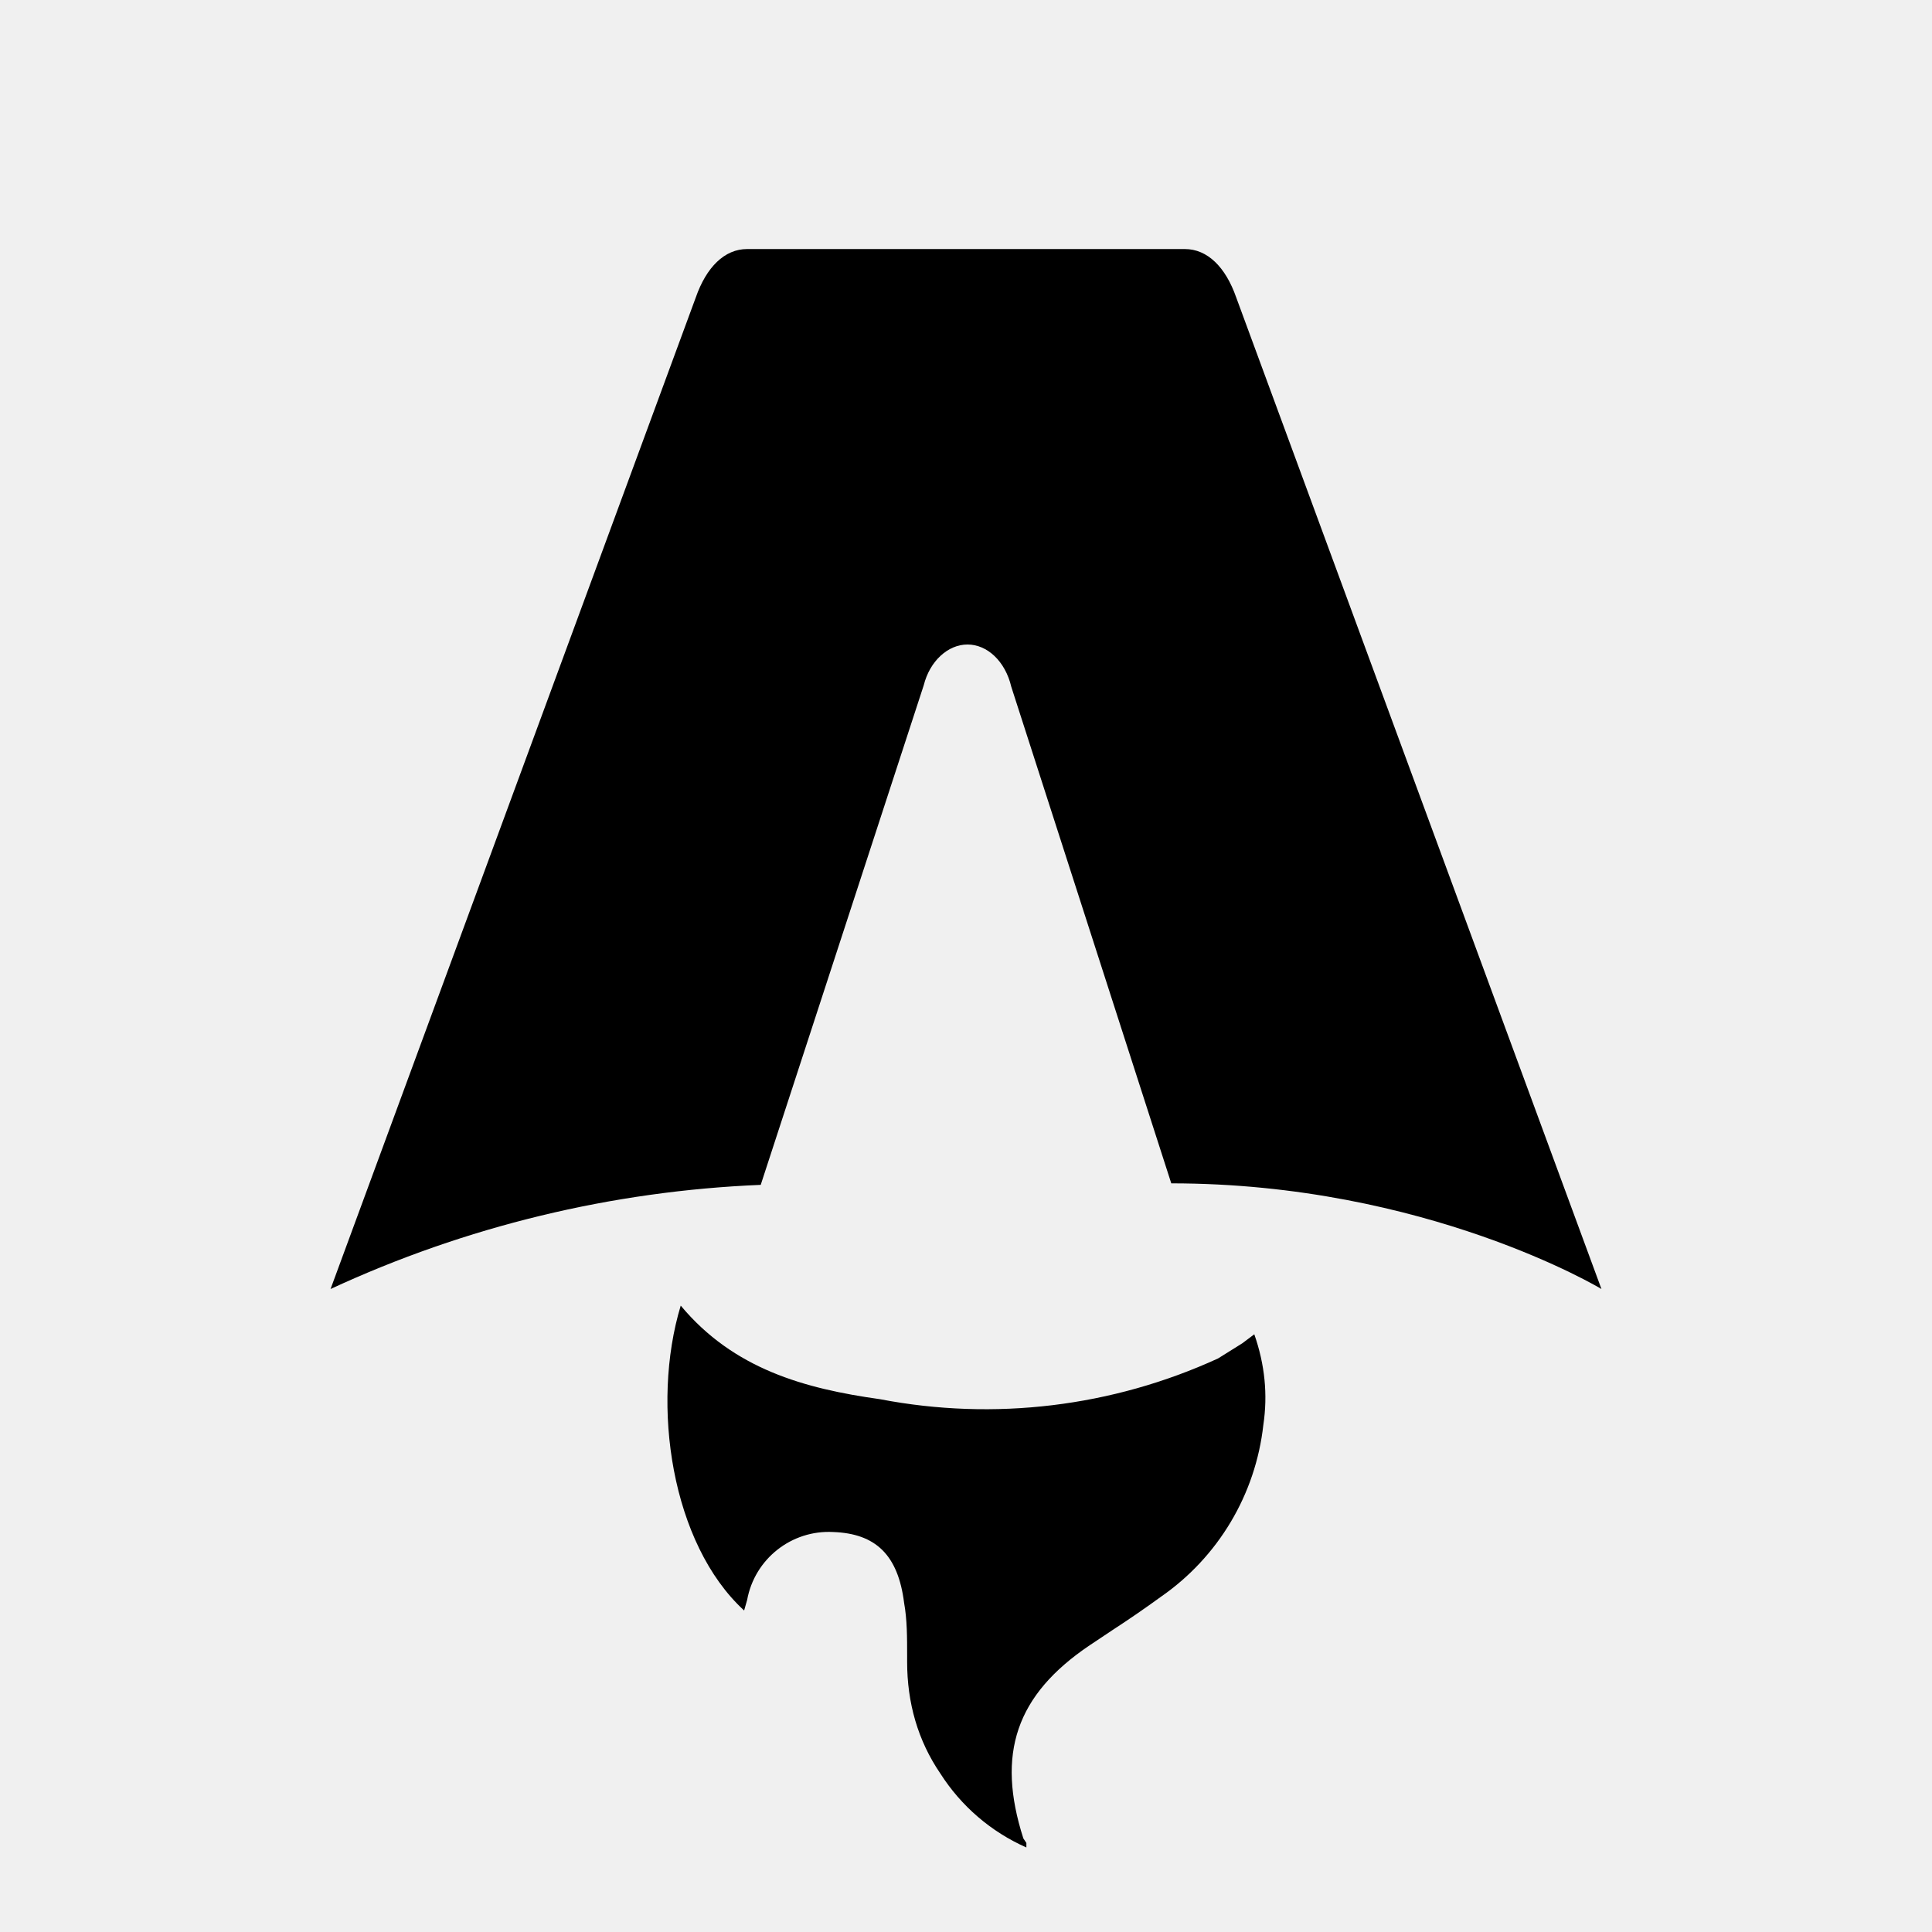
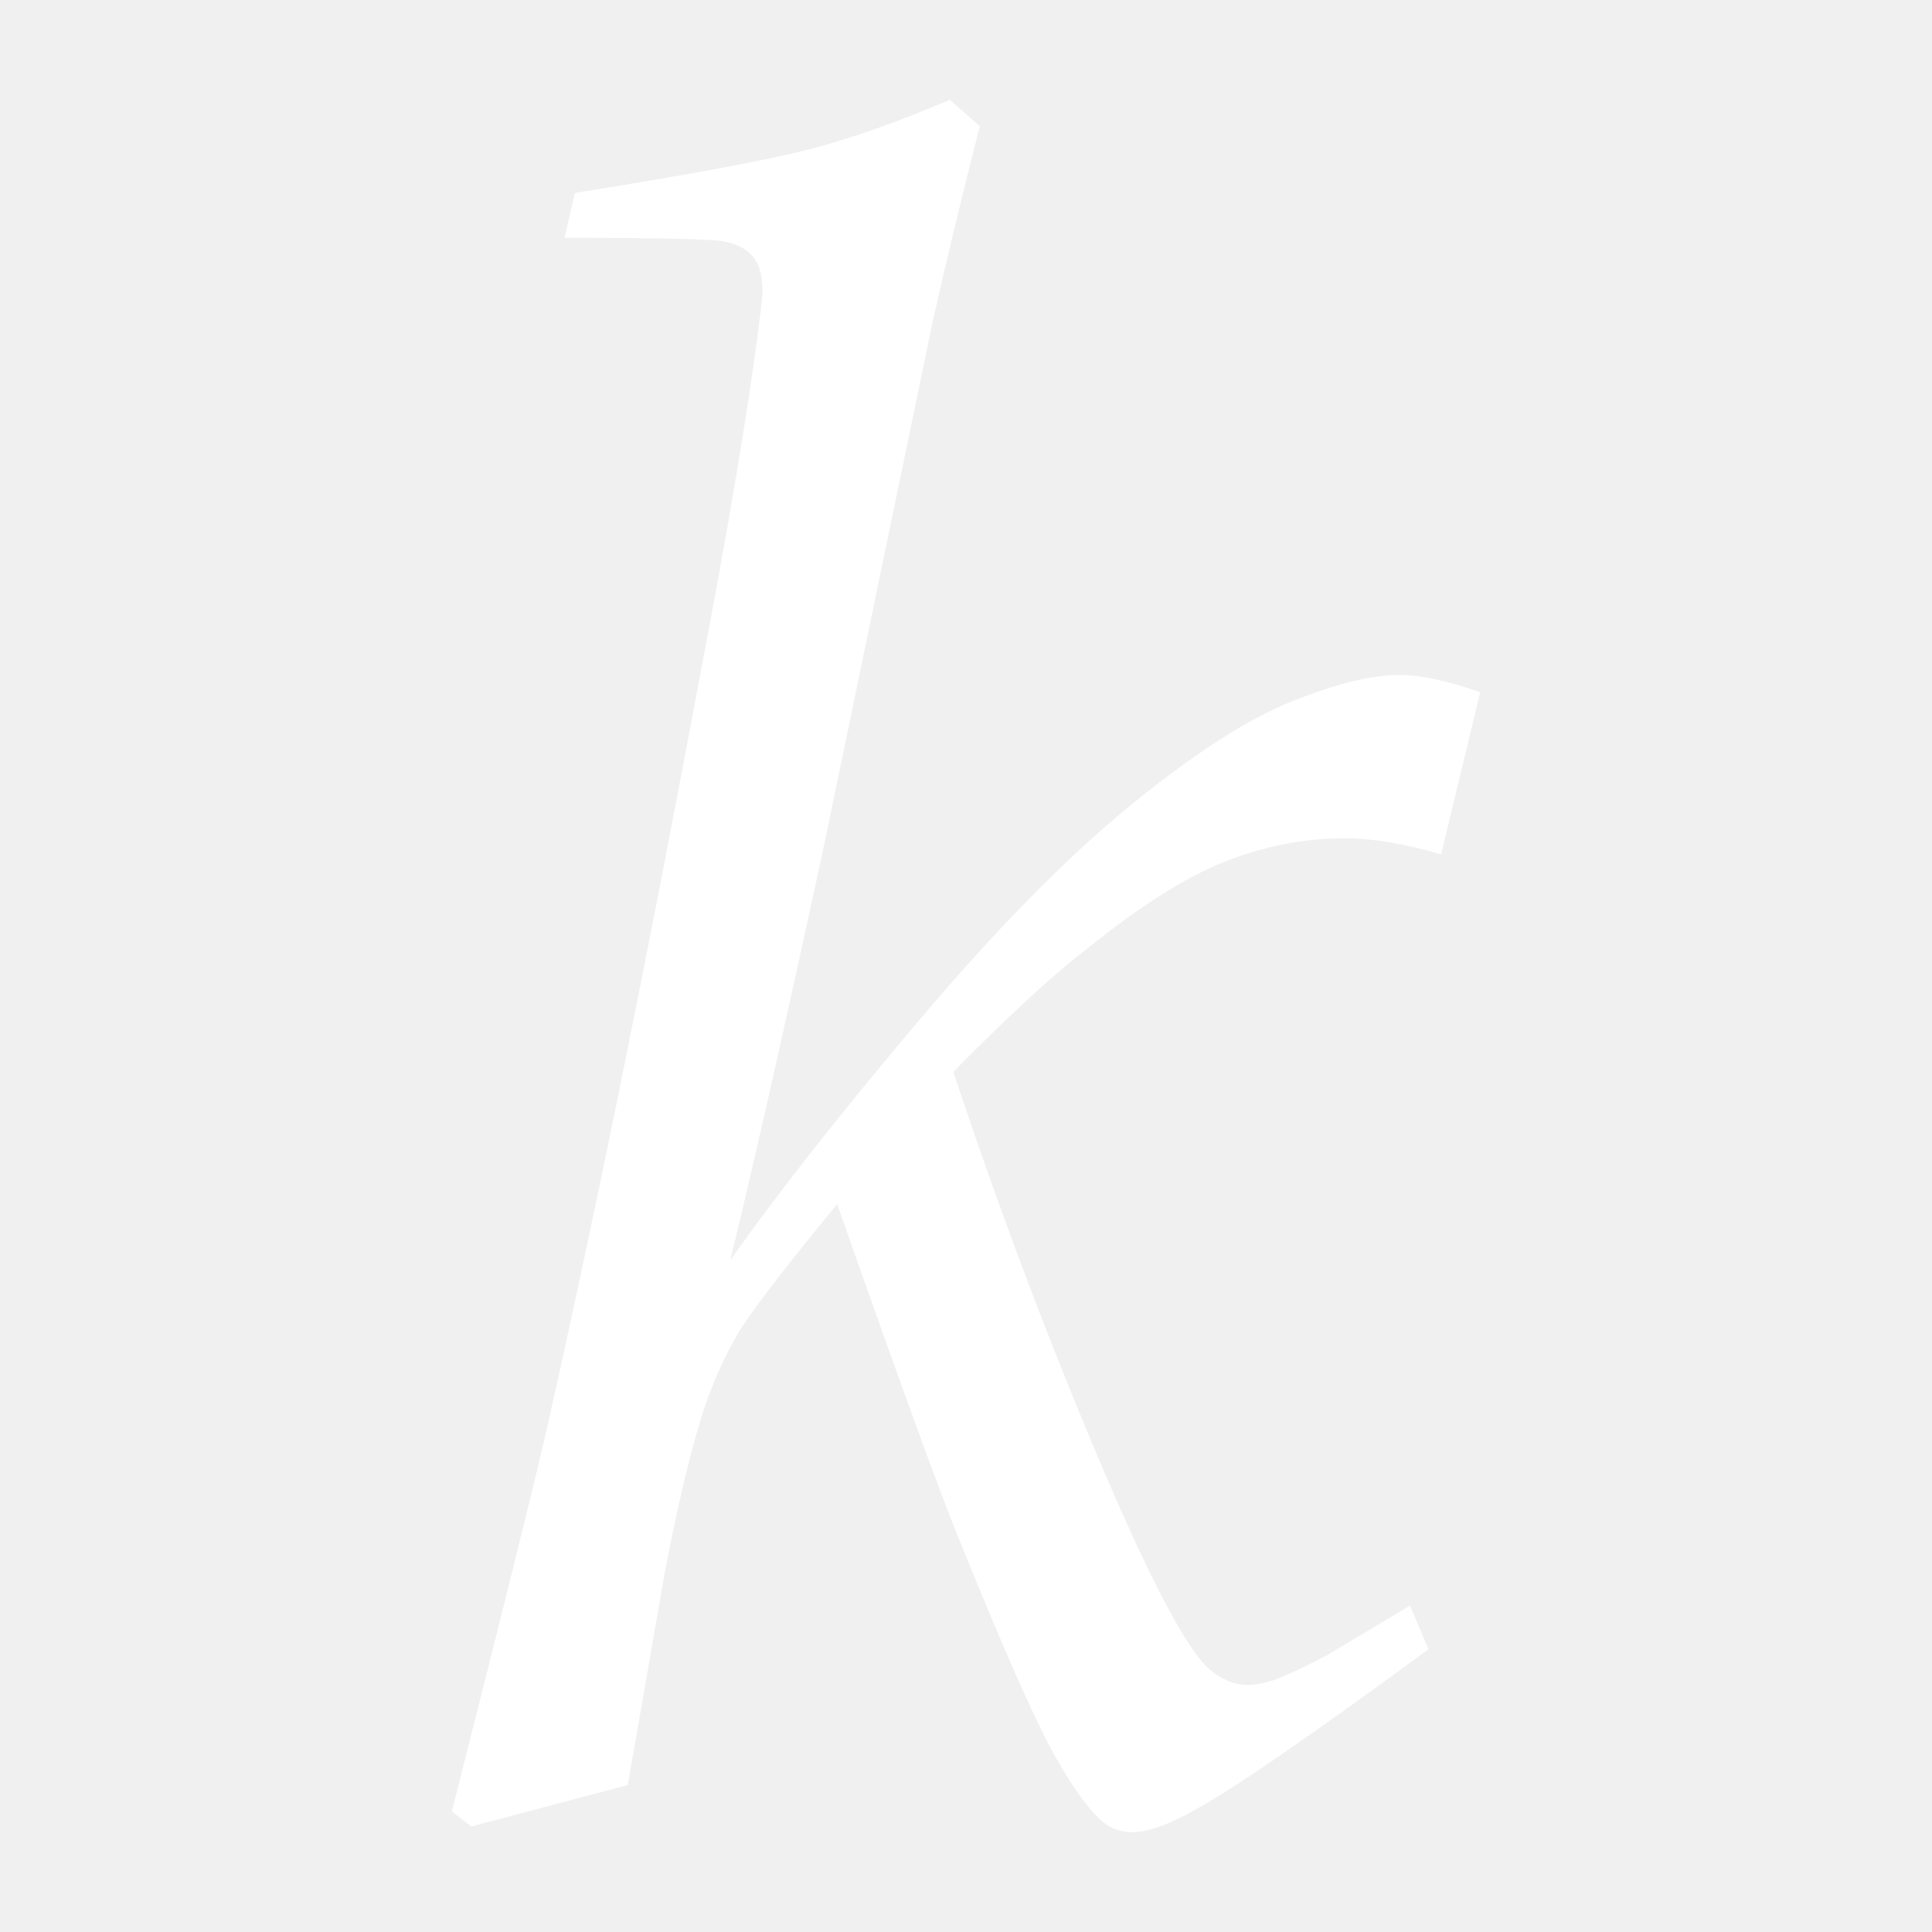
- <svg xmlns="http://www.w3.org/2000/svg" fill="none" viewBox="0 0 128 128">
-   <path d="M50.4 78.5a75.1 75.1 0 0 0-28.5 6.9l24.2-65.7c.7-2 1.9-3.2 3.4-3.2h29c1.5 0 2.7 1.2 3.4 3.2l24.2 65.7s-11.6-7-28.5-7L67 45.5c-.4-1.7-1.6-2.8-2.9-2.8-1.3 0-2.5 1.1-2.9 2.7L50.4 78.5Zm-1.1 28.2Zm-4.2-20.2c-2 6.6-.6 15.8 4.2 20.2a17.5 17.5 0 0 1 .2-.7 5.5 5.5 0 0 1 5.7-4.5c2.8.1 4.3 1.5 4.7 4.7.2 1.1.2 2.3.2 3.5v.4c0 2.7.7 5.2 2.2 7.4a13 13 0 0 0 5.7 4.9v-.3l-.2-.3c-1.8-5.6-.5-9.5 4.4-12.8l1.5-1a73 73 0 0 0 3.2-2.2 16 16 0 0 0 6.8-11.4c.3-2 .1-4-.6-6l-.8.6-1.6 1a37 37 0 0 1-22.4 2.7c-5-.7-9.7-2-13.2-6.2Z" />
-   <style>
-         path { fill: #000; }
-         @media (prefers-color-scheme: dark) {
-             path { fill: #FFF; }
-         }
-     </style>
+ <svg xmlns="http://www.w3.org/2000/svg" width="100%" height="100%" viewBox="0 0 150 150" version="1.1" xml:space="preserve" style="fill-rule:evenodd;clip-rule:evenodd;stroke-linejoin:round;stroke-miterlimit:2;">
+   <g transform="matrix(1,0,0,1,-31.6255,97.5696)">
+     <path d="M68.221,44.236L66.703,43.075C70.513,28.071 72.955,18.246 74.026,13.602C77.778,-3.01 81.707,-22.302 85.816,-44.272C88.197,-56.717 89.775,-66.094 90.549,-72.406C90.728,-73.597 90.817,-74.49 90.817,-75.085C90.817,-76.217 90.564,-77.08 90.058,-77.675C89.552,-78.271 88.793,-78.658 87.781,-78.836C86.768,-79.015 82.66,-79.104 75.455,-79.104L76.259,-82.587C85.19,-84.016 91.264,-85.148 94.479,-85.981C97.694,-86.815 101.326,-88.095 105.375,-89.822L107.697,-87.768C106.268,-82.171 105.048,-77.11 104.035,-72.584L95.551,-31.679C92.455,-17.389 90.043,-6.732 88.316,0.294C91.829,-4.707 96.622,-10.81 102.696,-18.015C108.769,-25.219 114.277,-30.846 119.218,-34.895C124.16,-38.944 128.358,-41.668 131.812,-43.067C135.265,-44.466 138.093,-45.166 140.296,-45.166C141.904,-45.166 143.988,-44.719 146.548,-43.826L143.511,-31.233C140.713,-32.066 138.212,-32.483 136.009,-32.483C132.854,-32.483 129.742,-31.873 126.676,-30.652C123.61,-29.432 120.022,-27.154 115.914,-23.82C113.354,-21.855 109.93,-18.699 105.643,-14.353C108.977,-4.29 112.639,5.489 116.628,14.986C120.618,24.483 123.535,30.125 125.381,31.911C126.393,32.804 127.435,33.251 128.507,33.251C129.043,33.251 129.698,33.132 130.472,32.893C131.722,32.417 133.121,31.762 134.67,30.929L141.1,27.088L142.529,30.482C133.36,37.21 127.346,41.348 124.488,42.896C122.404,44.087 120.737,44.683 119.486,44.683C118.831,44.683 118.206,44.504 117.611,44.147C116.48,43.373 115.125,41.586 113.547,38.788C111.969,35.99 109.394,30.154 105.822,21.283C104.274,17.413 101.207,8.958 96.622,-4.082C92.455,0.979 89.879,4.343 88.897,6.01C87.915,7.678 87.066,9.553 86.352,11.637C85.339,14.674 84.297,18.99 83.226,24.587L80.368,41.021L68.221,44.236Z" style="fill:white;fill-rule:nonzero;" />
+   </g>
</svg>
